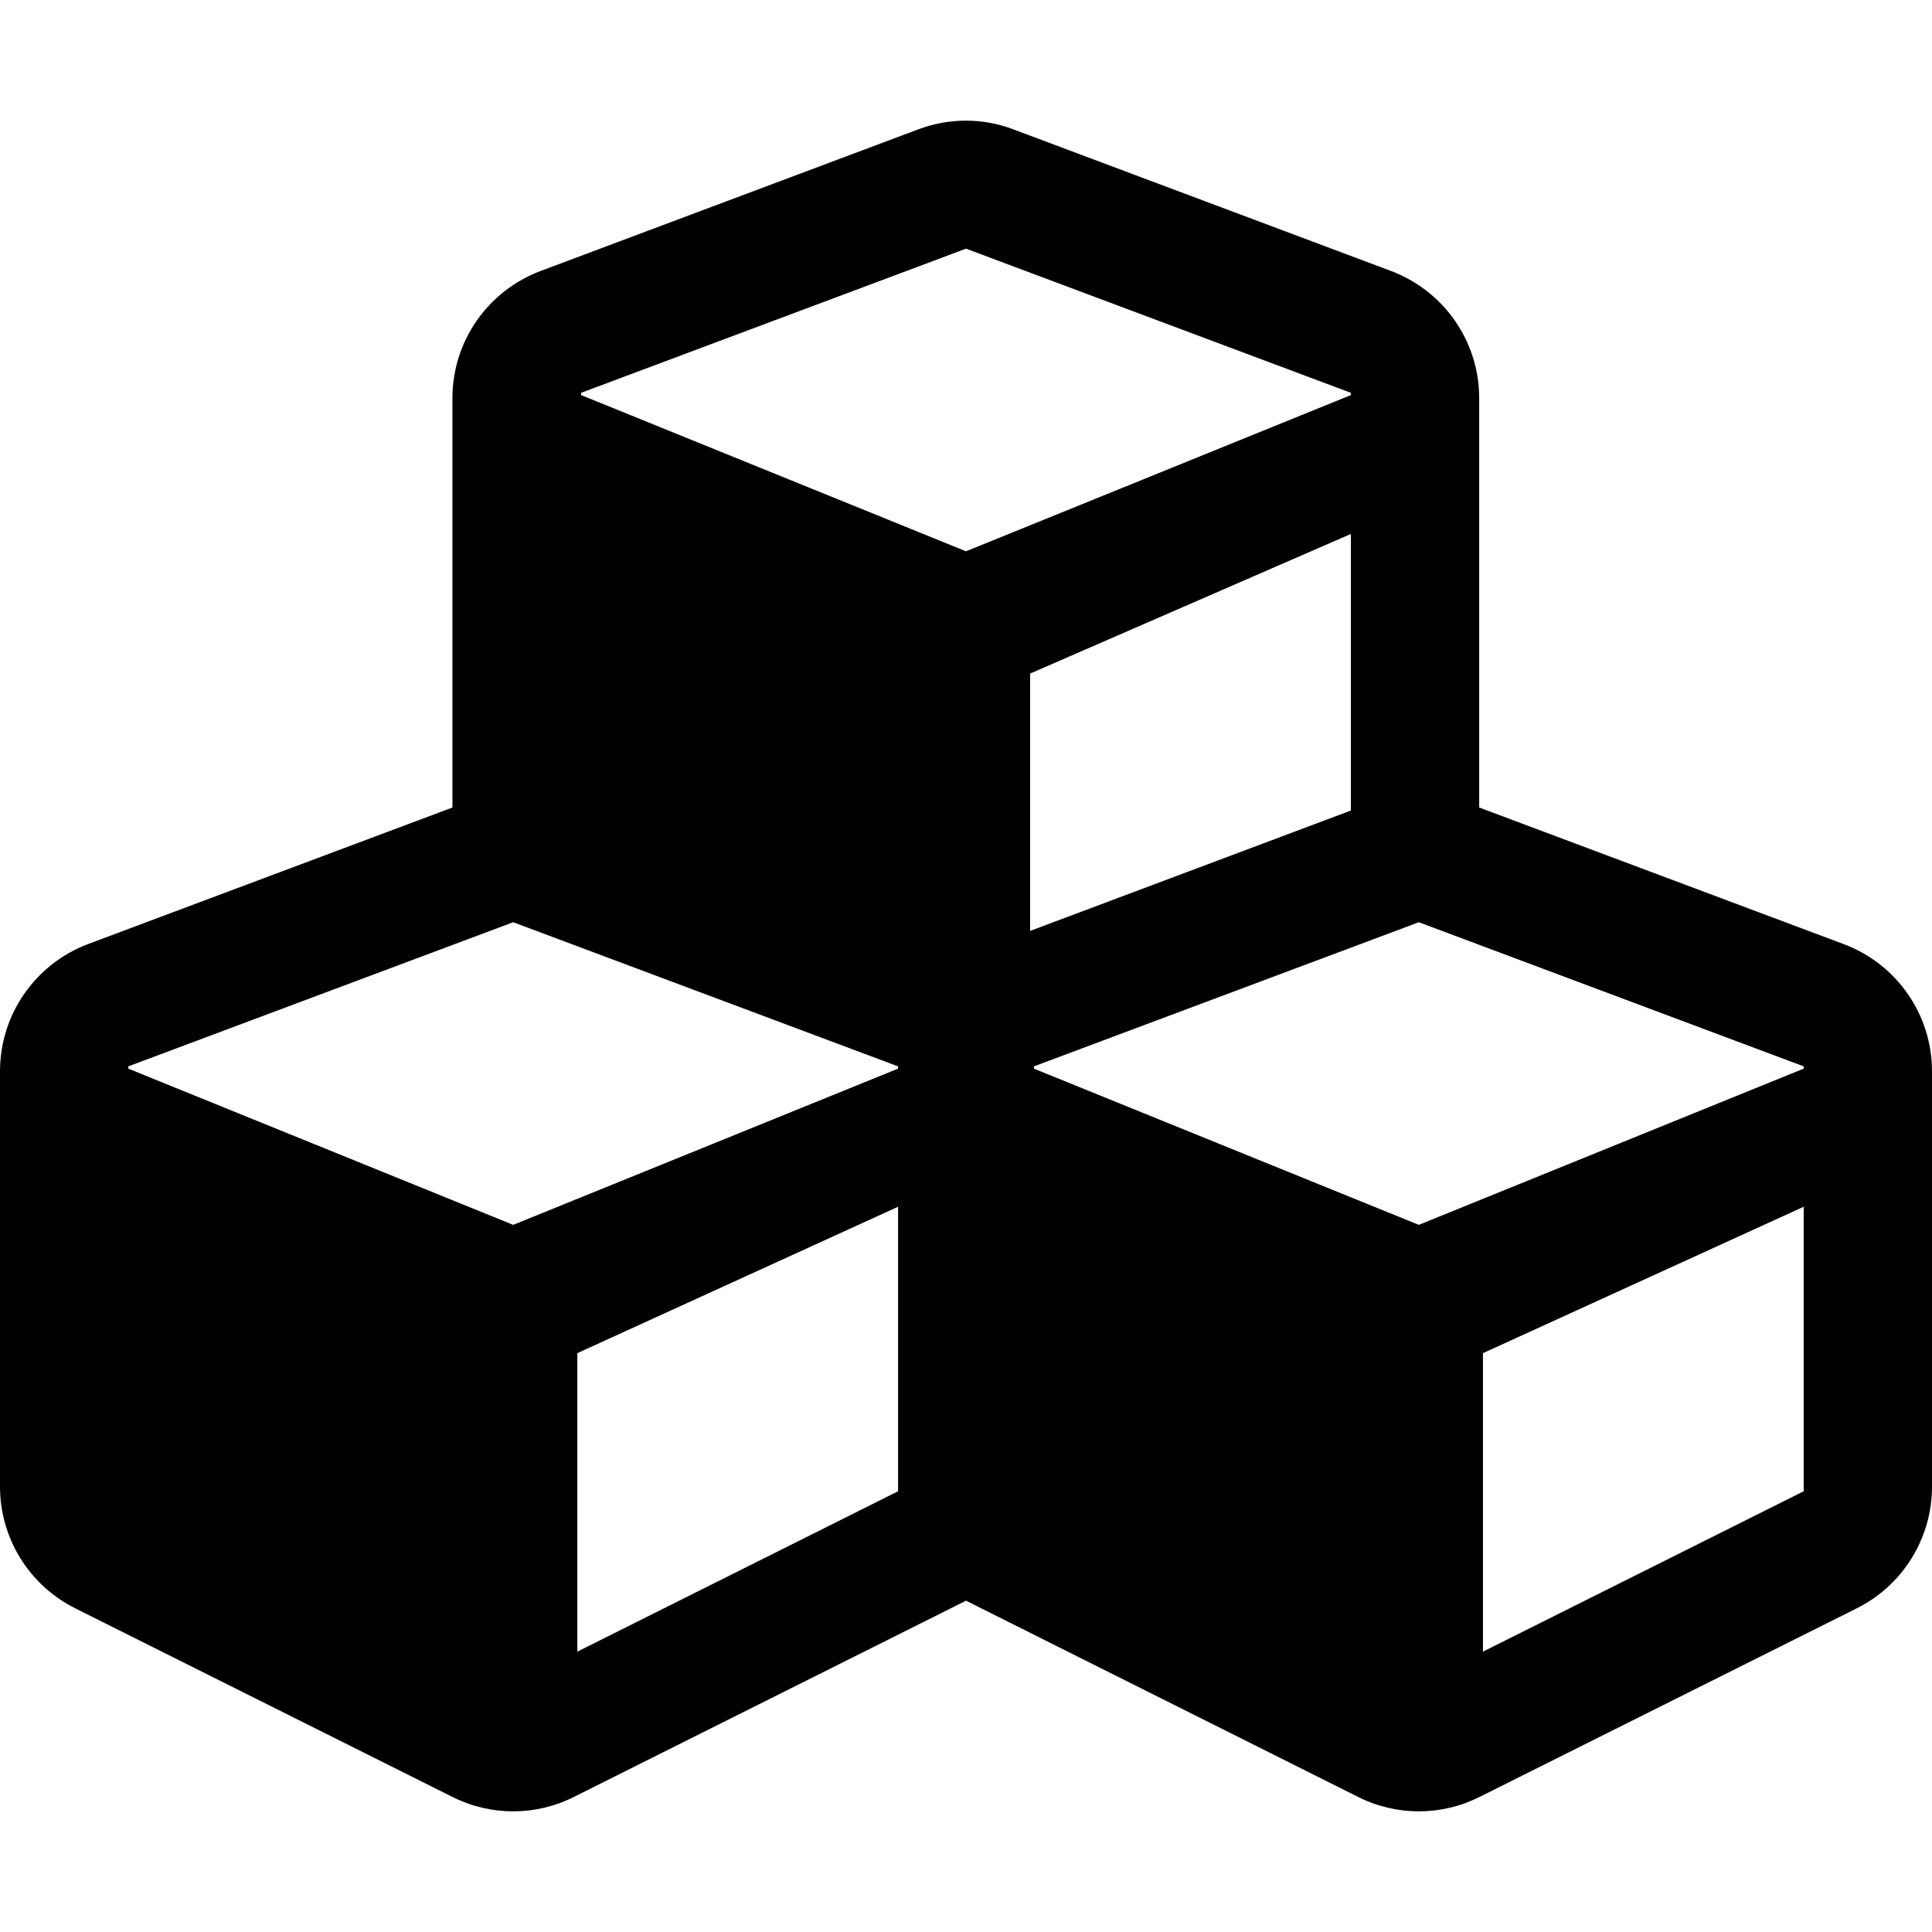
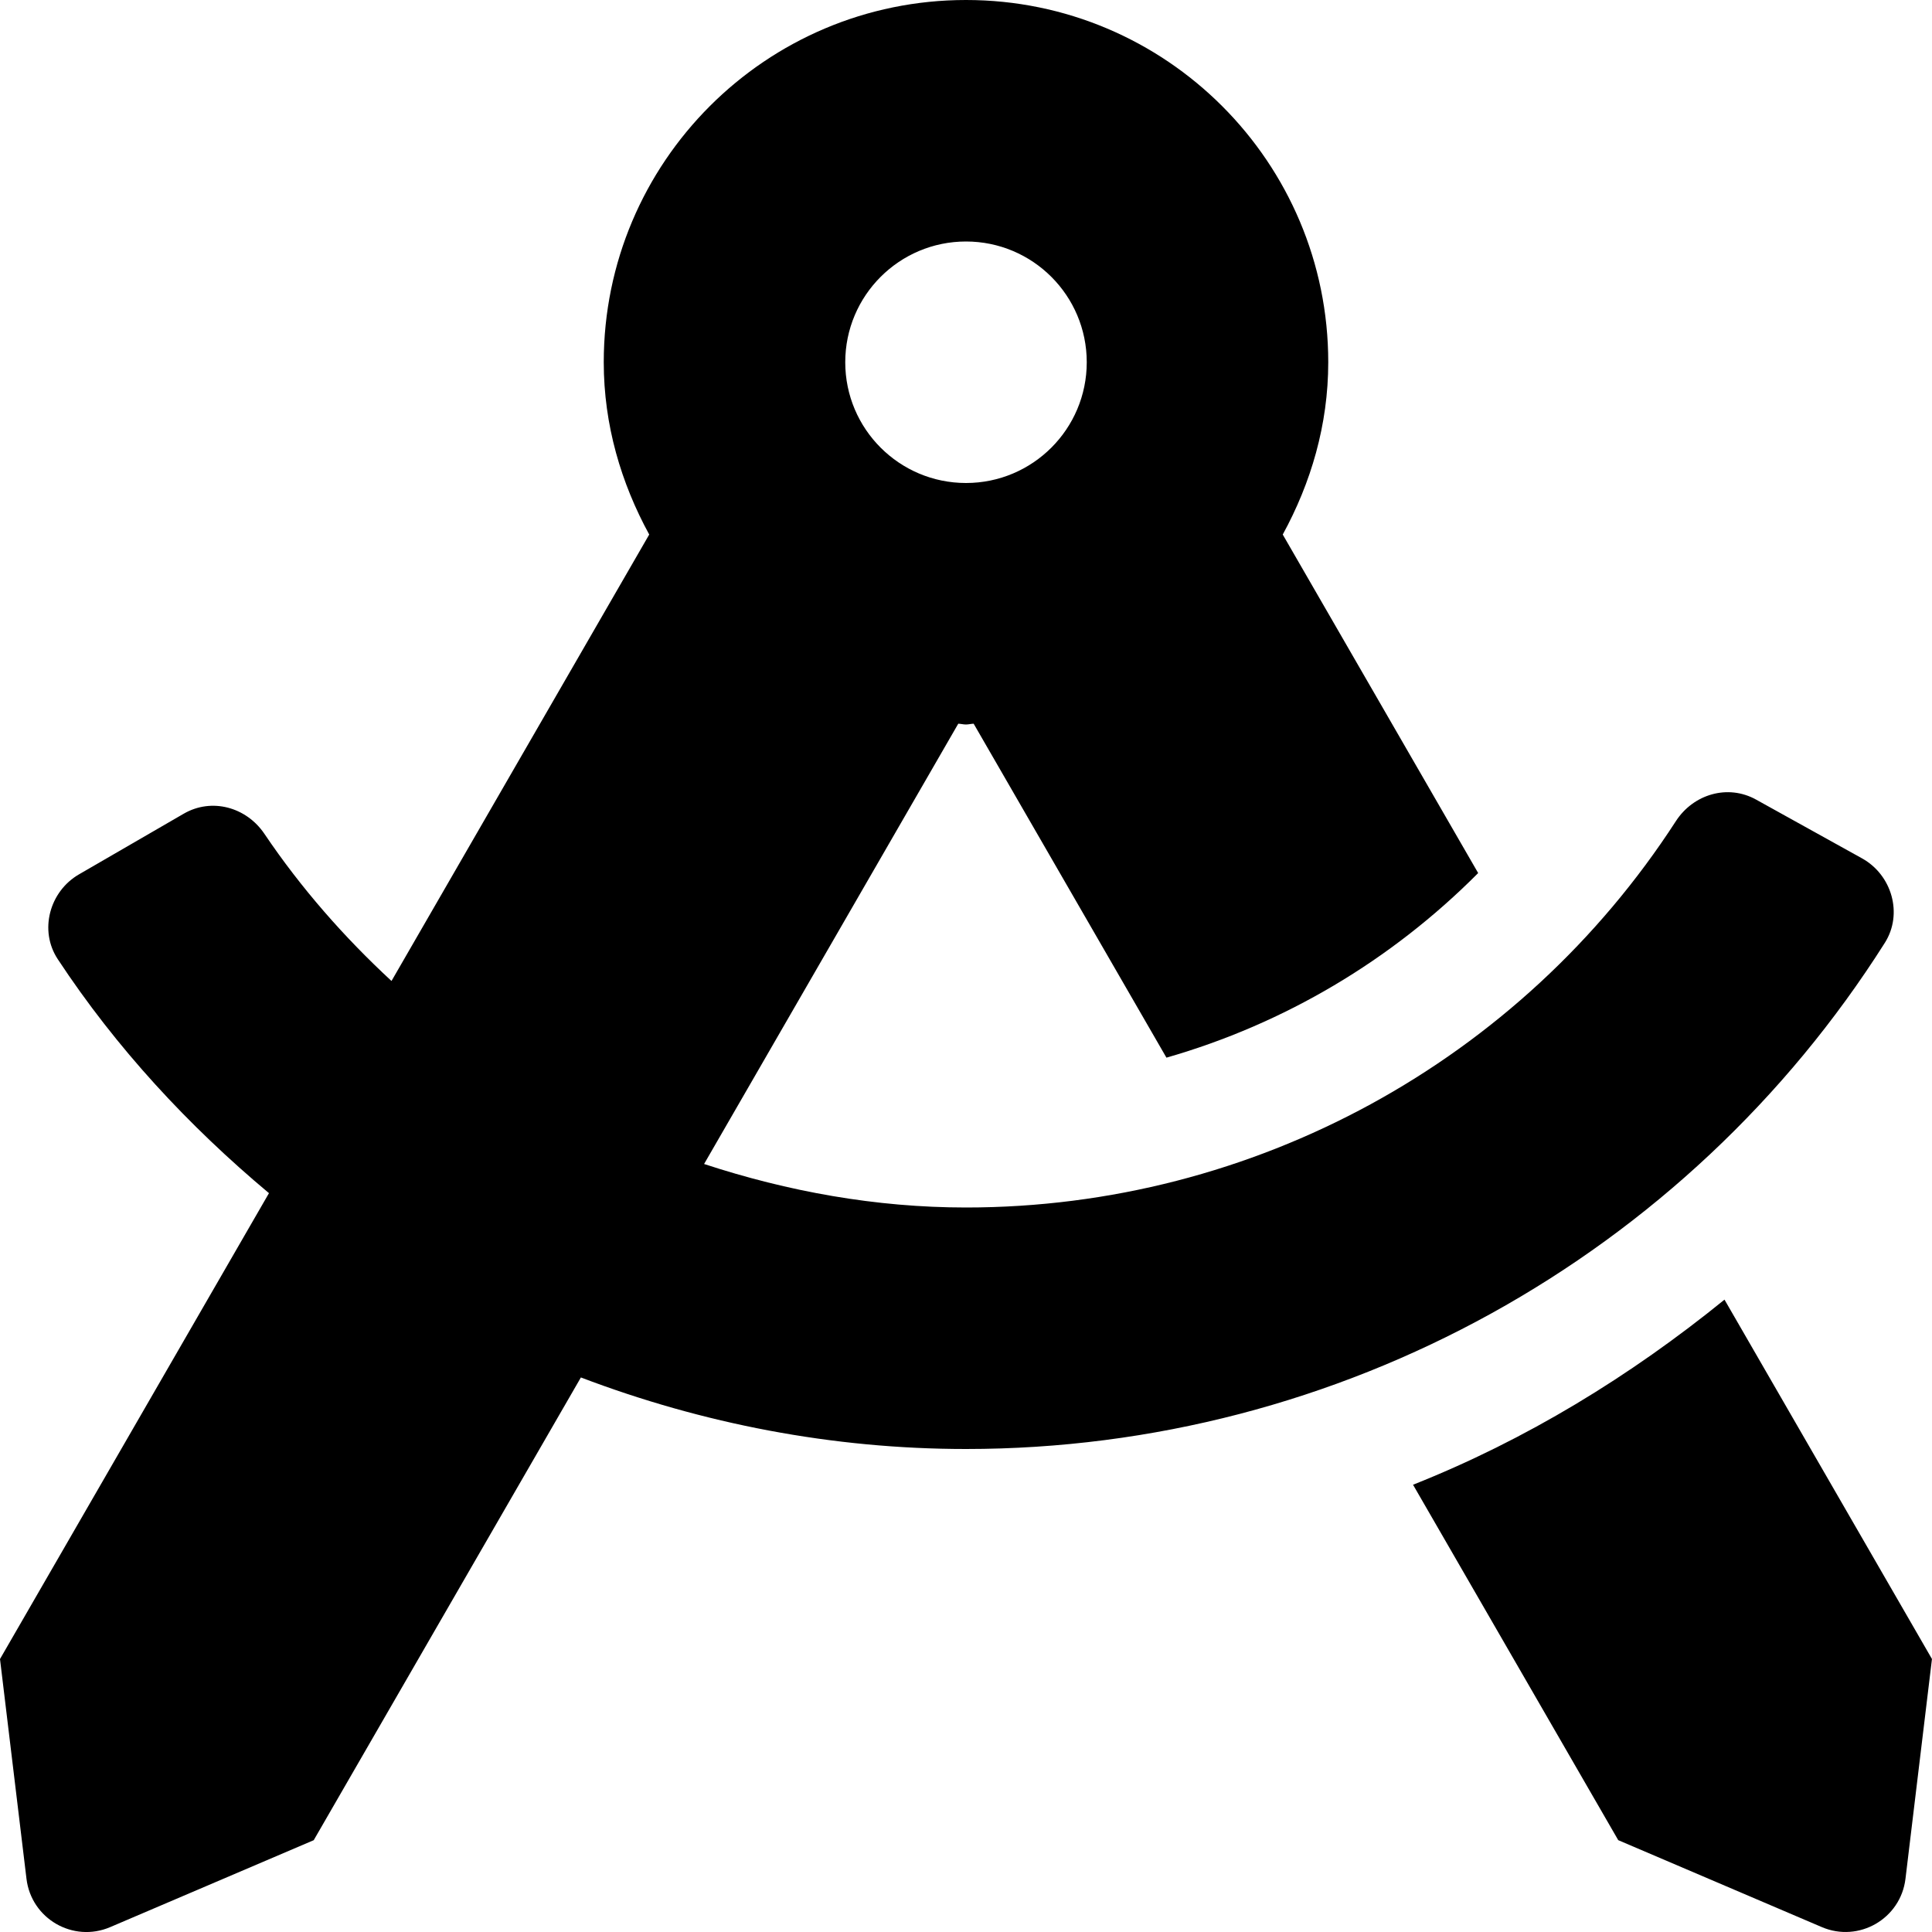
- <svg xmlns="http://www.w3.org/2000/svg" aria-hidden="true" focusable="false" data-prefix="fas" data-icon="cubes" class="svg-inline--fa fa-cubes fa-w-16" role="img" viewBox="0 0 512 512">
-   <path fill="currentColor" d="M488.6 250.2L392 214V105.5c0-15-9.3-28.4-23.4-33.7l-100-37.5c-8.1-3.1-17.1-3.1-25.3 0l-100 37.5c-14.1 5.3-23.4 18.7-23.4 33.7V214l-96.6 36.2C9.3 255.5 0 268.9 0 283.9V394c0 13.6 7.7 26.1 19.9 32.2l100 50c10.1 5.1 22.1 5.1 32.2 0l103.9-52 103.9 52c10.1 5.1 22.1 5.1 32.2 0l100-50c12.2-6.1 19.9-18.6 19.9-32.2V283.9c0-15-9.3-28.4-23.4-33.7zM358 214.8l-85 31.9v-68.2l85-37v73.3zM154 104.1l102-38.2 102 38.2v.6l-102 41.4-102-41.4v-.6zm84 291.1l-85 42.5v-79.1l85-38.8v75.4zm0-112l-102 41.4-102-41.4v-.6l102-38.2 102 38.2v.6zm240 112l-85 42.5v-79.1l85-38.8v75.4zm0-112l-102 41.4-102-41.4v-.6l102-38.2 102 38.2v.6z" />
+ <svg xmlns="http://www.w3.org/2000/svg" aria-hidden="true" focusable="false" data-prefix="fas" data-icon="drafting-compass" class="svg-inline--fa fa-drafting-compass fa-w-16" role="img" viewBox="0 0 512 512">
+   <path fill="currentColor" d="M457.01 344.42c-25.05 20.33-52.63 37.18-82.54 49.05l54.38 94.19 53.95 23.04c9.81 4.19 20.89-2.21 22.17-12.8l7.02-58.25-54.98-95.23zm42.49-94.56c4.86-7.67 1.89-17.99-6.05-22.39l-28.07-15.57c-7.48-4.15-16.61-1.46-21.26 5.72C403.01 281.15 332.25 320 256 320c-23.93 0-47.23-4.25-69.41-11.53l67.36-116.68c.7.02 1.34.21 2.04.21s1.35-.19 2.04-.21l51.09 88.5c31.23-8.96 59.56-25.75 82.61-48.92l-51.79-89.71C347.39 128.03 352 112.63 352 96c0-53.02-42.98-96-96-96s-96 42.98-96 96c0 16.63 4.61 32.03 12.05 45.66l-68.3 118.31c-12.55-11.61-23.96-24.59-33.68-39-4.79-7.1-13.97-9.62-21.38-5.33l-27.75 16.07c-7.85 4.54-10.63 14.9-5.64 22.47 15.57 23.64 34.69 44.21 55.98 62.02L0 439.66l7.02 58.25c1.28 10.59 12.36 16.99 22.17 12.8l53.95-23.04 70.8-122.63C186.13 377.28 220.62 384 256 384c99.05 0 190.88-51.01 243.5-134.14zM256 64c17.67 0 32 14.33 32 32s-14.33 32-32 32-32-14.33-32-32 14.33-32 32-32z" />
</svg>
